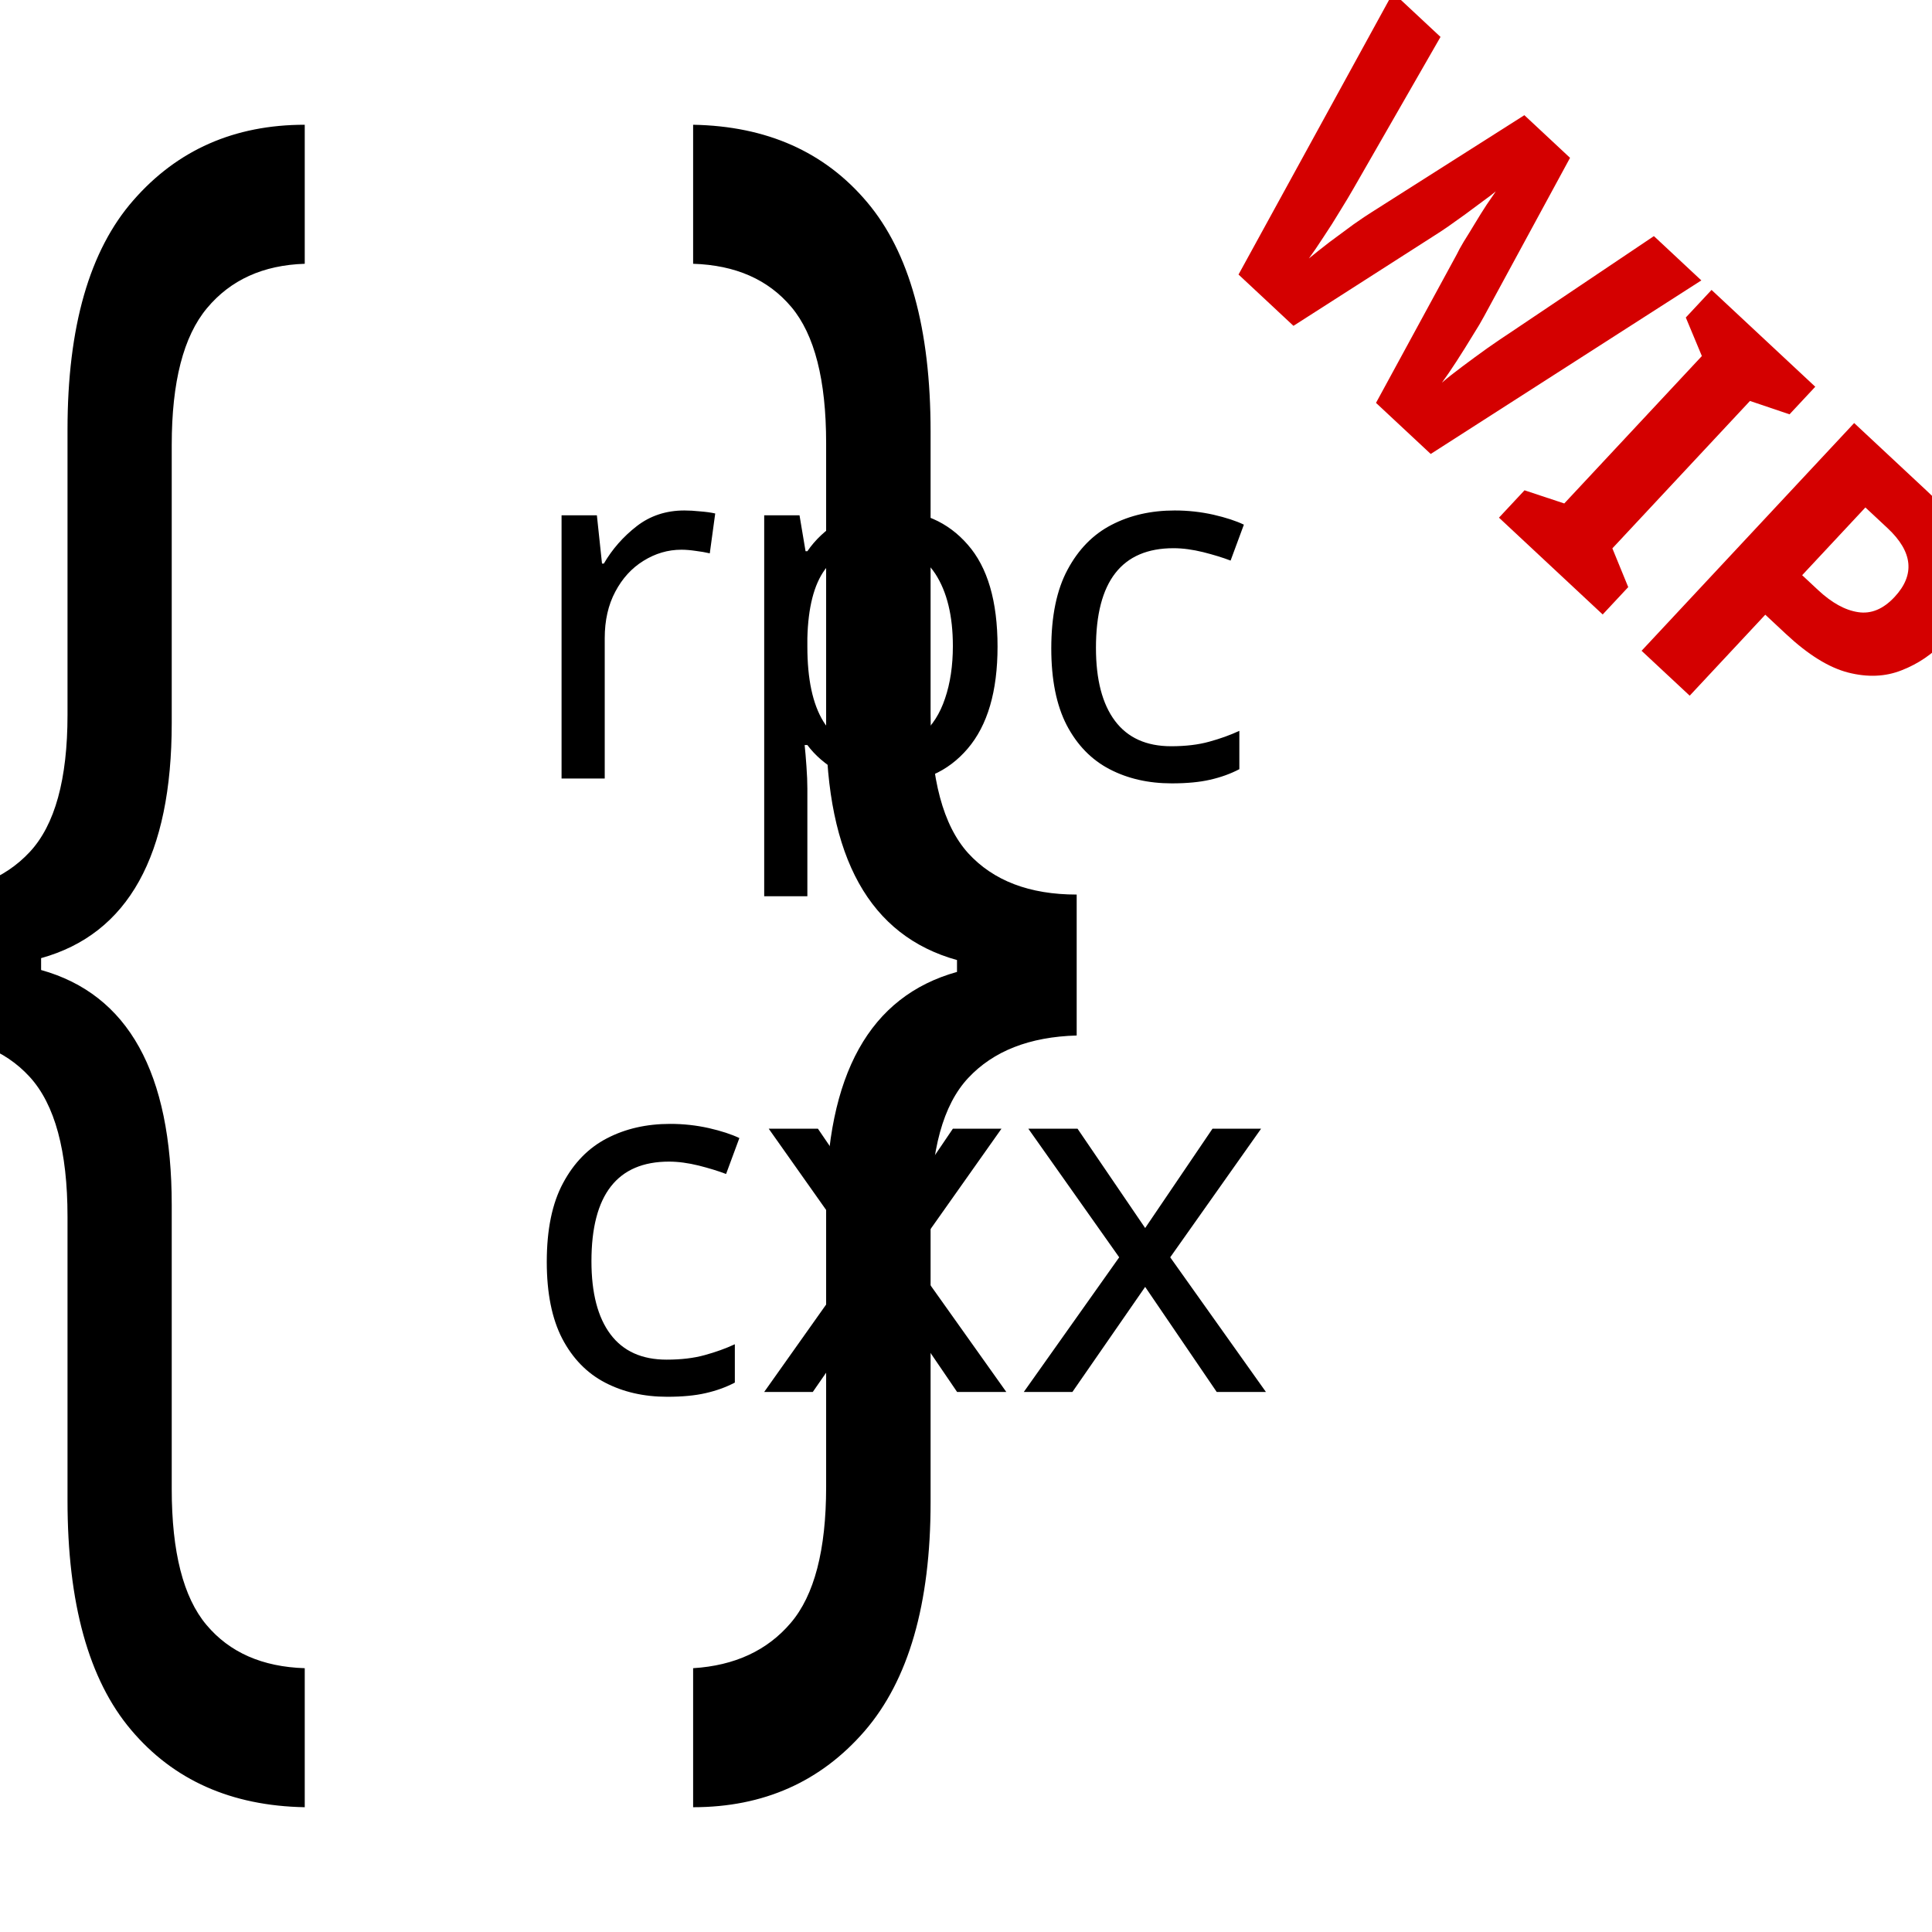
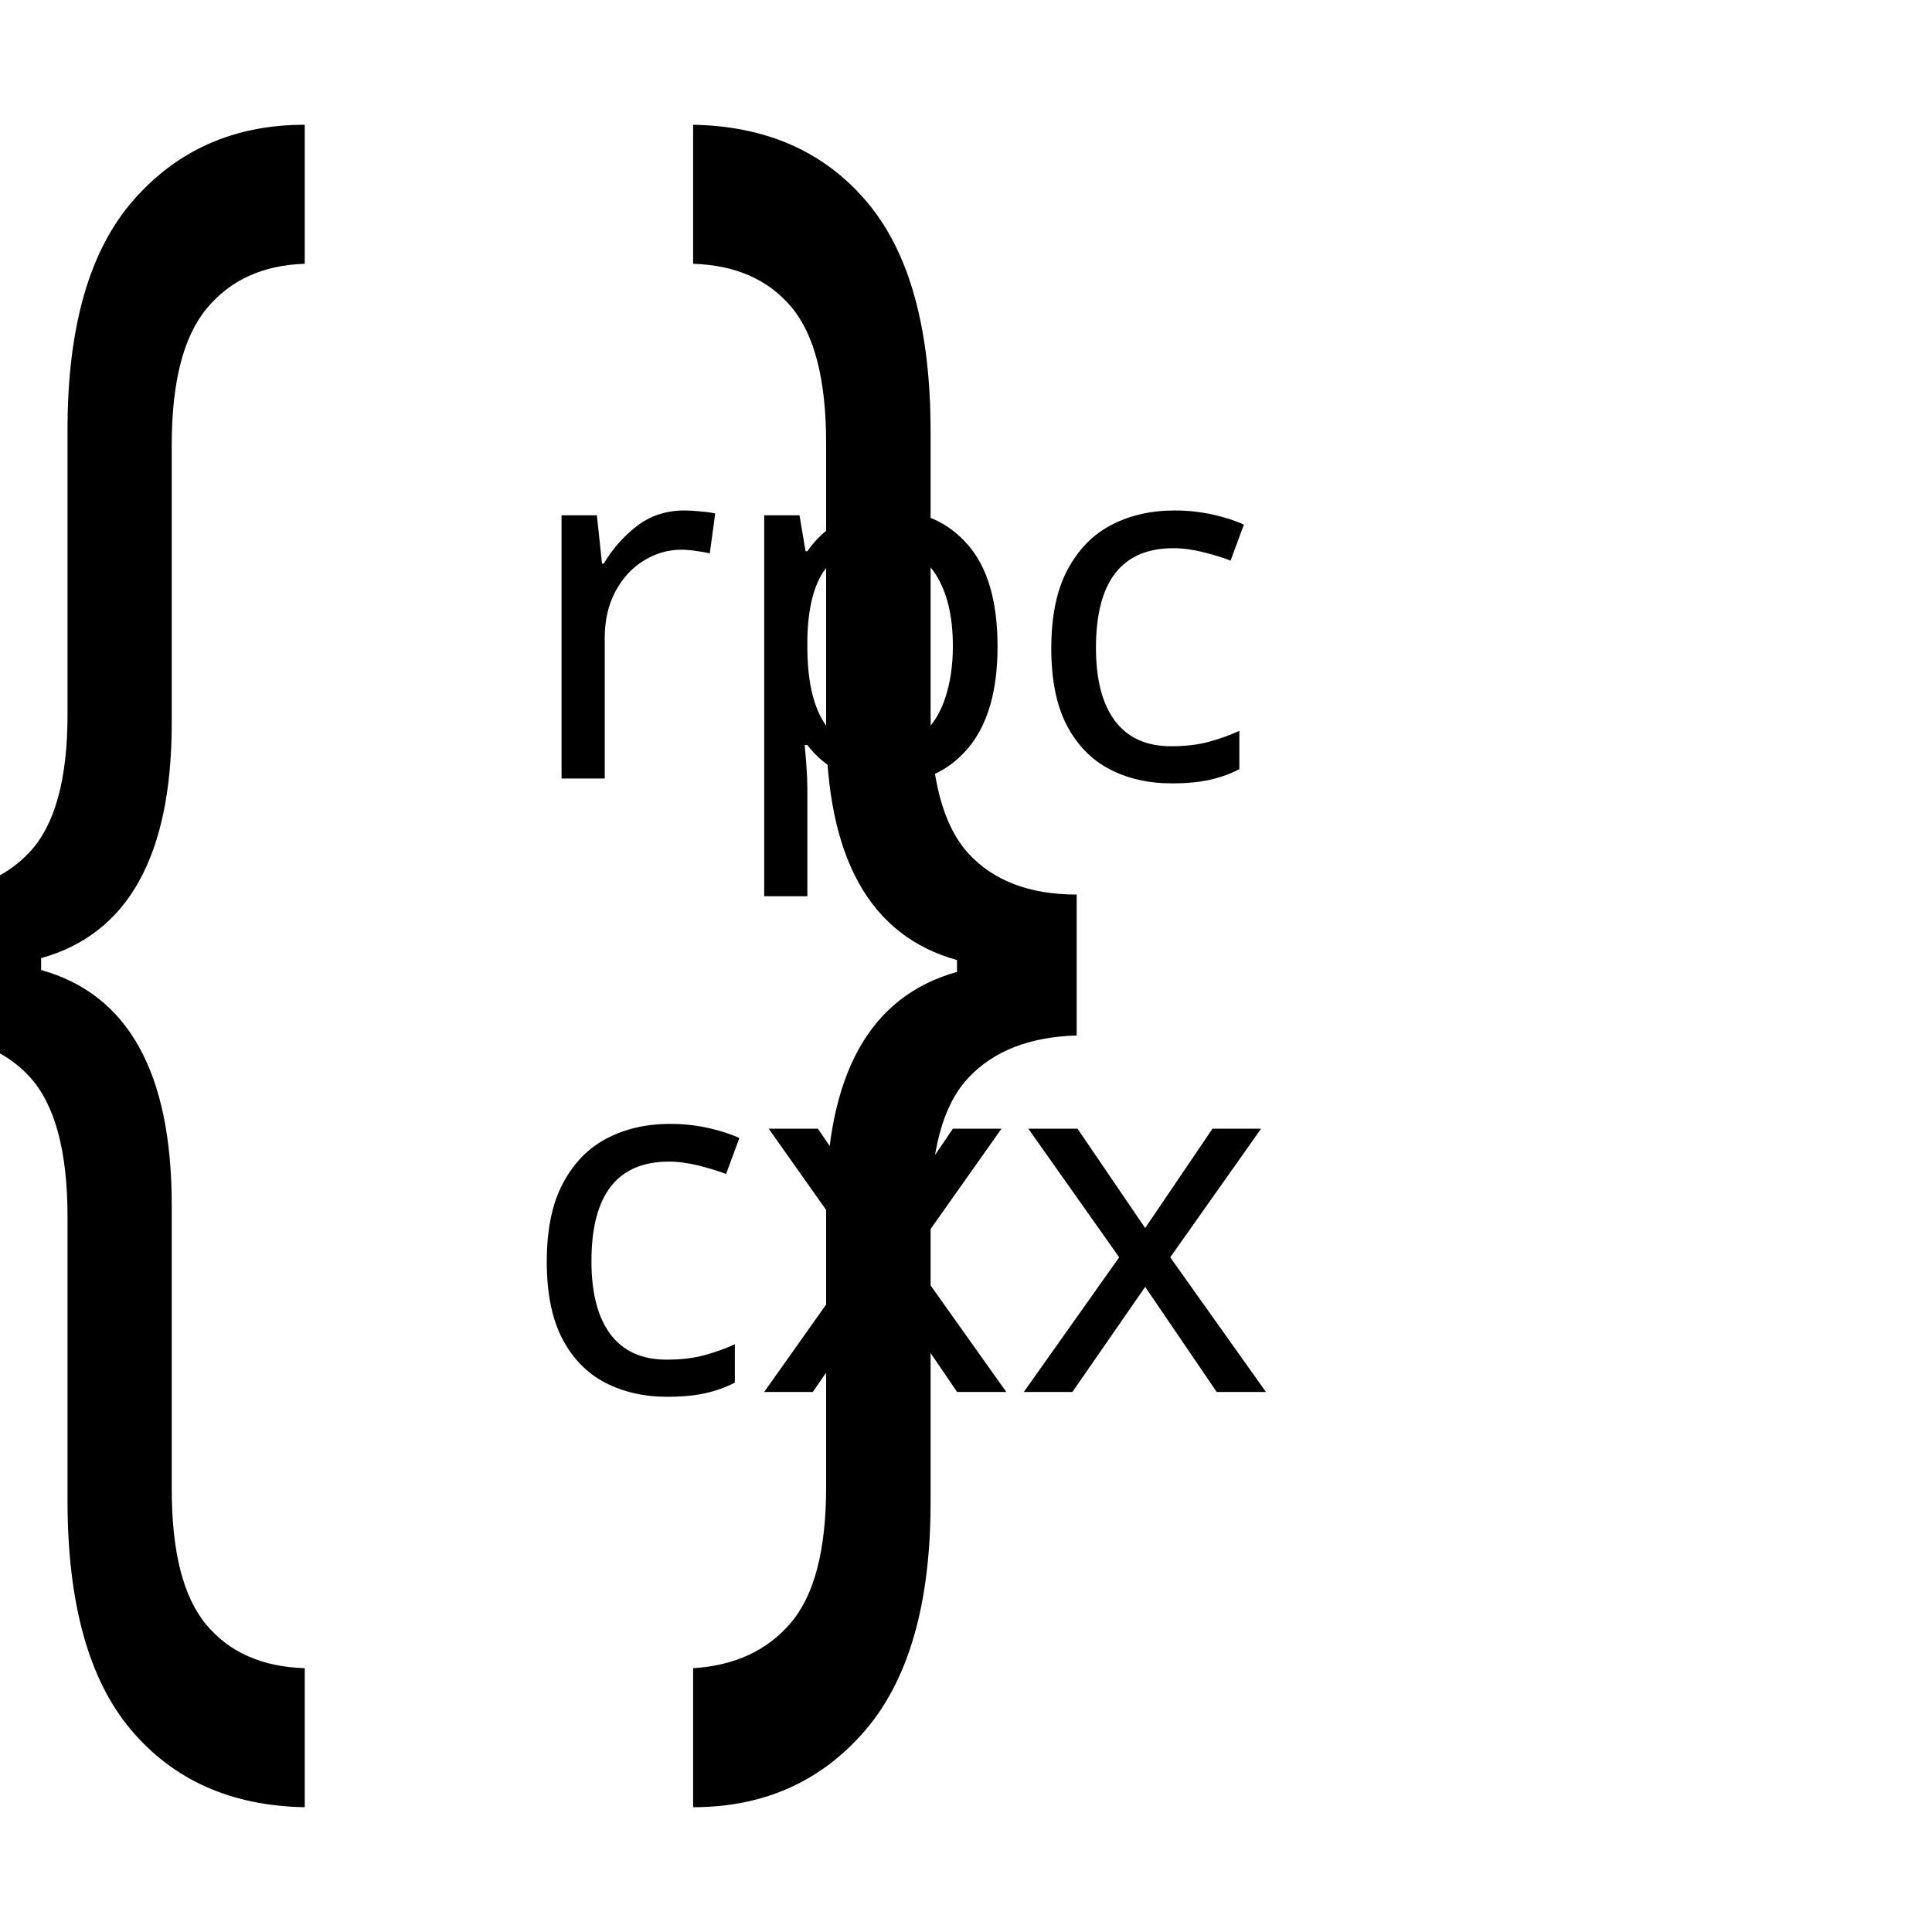
<svg xmlns="http://www.w3.org/2000/svg" width="100mm" height="100mm" viewBox="0 0 100 100" version="1.1" id="svg8">
  <defs id="defs2" />
  <g id="layer1" transform="translate(0,-197)">
    <text xml:space="preserve" style="font-style:normal;font-variant:normal;font-weight:normal;font-stretch:normal;font-size:42.17px;line-height:1.25;font-family:'Source Code Pro';-inkscape-font-specification:'Source Code Pro';letter-spacing:0px;word-spacing:0px;fill:#000000;fill-opacity:1;stroke:none;stroke-width:1.054" x="-7.38" y="216.572" id="text4815" transform="scale(0.7882108,1.268696)">
      <tspan id="tspan4813" x="-7.38" y="216.572" style="font-style:normal;font-variant:normal;font-weight:normal;font-stretch:normal;font-size:78.718px;font-family:'Source Code Pro';-inkscape-font-specification:'Source Code Pro';stroke-width:1.054">{ }</tspan>
    </text>
  </g>
  <g id="layer2">
    <text xml:space="preserve" style="font-style:normal;font-variant:normal;font-weight:normal;font-stretch:normal;font-size:10.583px;line-height:1.25;font-family:'Source Code Pro';-inkscape-font-specification:'Source Code Pro';letter-spacing:0px;word-spacing:0px;fill:#000000;fill-opacity:1;stroke:none;stroke-width:0.265" x="26.909" y="40.297" id="text4793">
      <tspan x="26.909" y="40.297" style="font-style:normal;font-variant:normal;font-weight:normal;font-stretch:normal;font-size:25.4px;font-family:'Source Code Pro';-inkscape-font-specification:'Source Code Pro';stroke-width:0.265" id="tspan4807">rpc</tspan>
      <tspan x="26.909" y="72.047" style="font-style:normal;font-variant:normal;font-weight:normal;font-stretch:normal;font-size:25.4px;font-family:'Source Code Pro';-inkscape-font-specification:'Source Code Pro';stroke-width:0.265" id="tspan4811">cxx</tspan>
    </text>
  </g>
-   <g id="layer3">
-     <text xml:space="preserve" style="font-style:normal;font-weight:normal;font-size:10.583px;line-height:1.25;font-family:sans-serif;letter-spacing:0px;word-spacing:0px;fill:#d40000;fill-opacity:1;stroke:none;stroke-width:0.265;" x="52.451" y="-33.358" id="text4842" transform="rotate(43.02871)">
-       <tspan x="52.451" y="-33.358" style="font-style:normal;font-variant:normal;font-weight:600;font-stretch:normal;font-size:22.578px;font-family:'Source Code Pro';-inkscape-font-specification:'Source Code Pro Semi-Bold';fill:#d40000;stroke-width:0.265;" id="tspan4846">WIP</tspan>
-     </text>
-   </g>
+   <g id="layer3" />
</svg>
